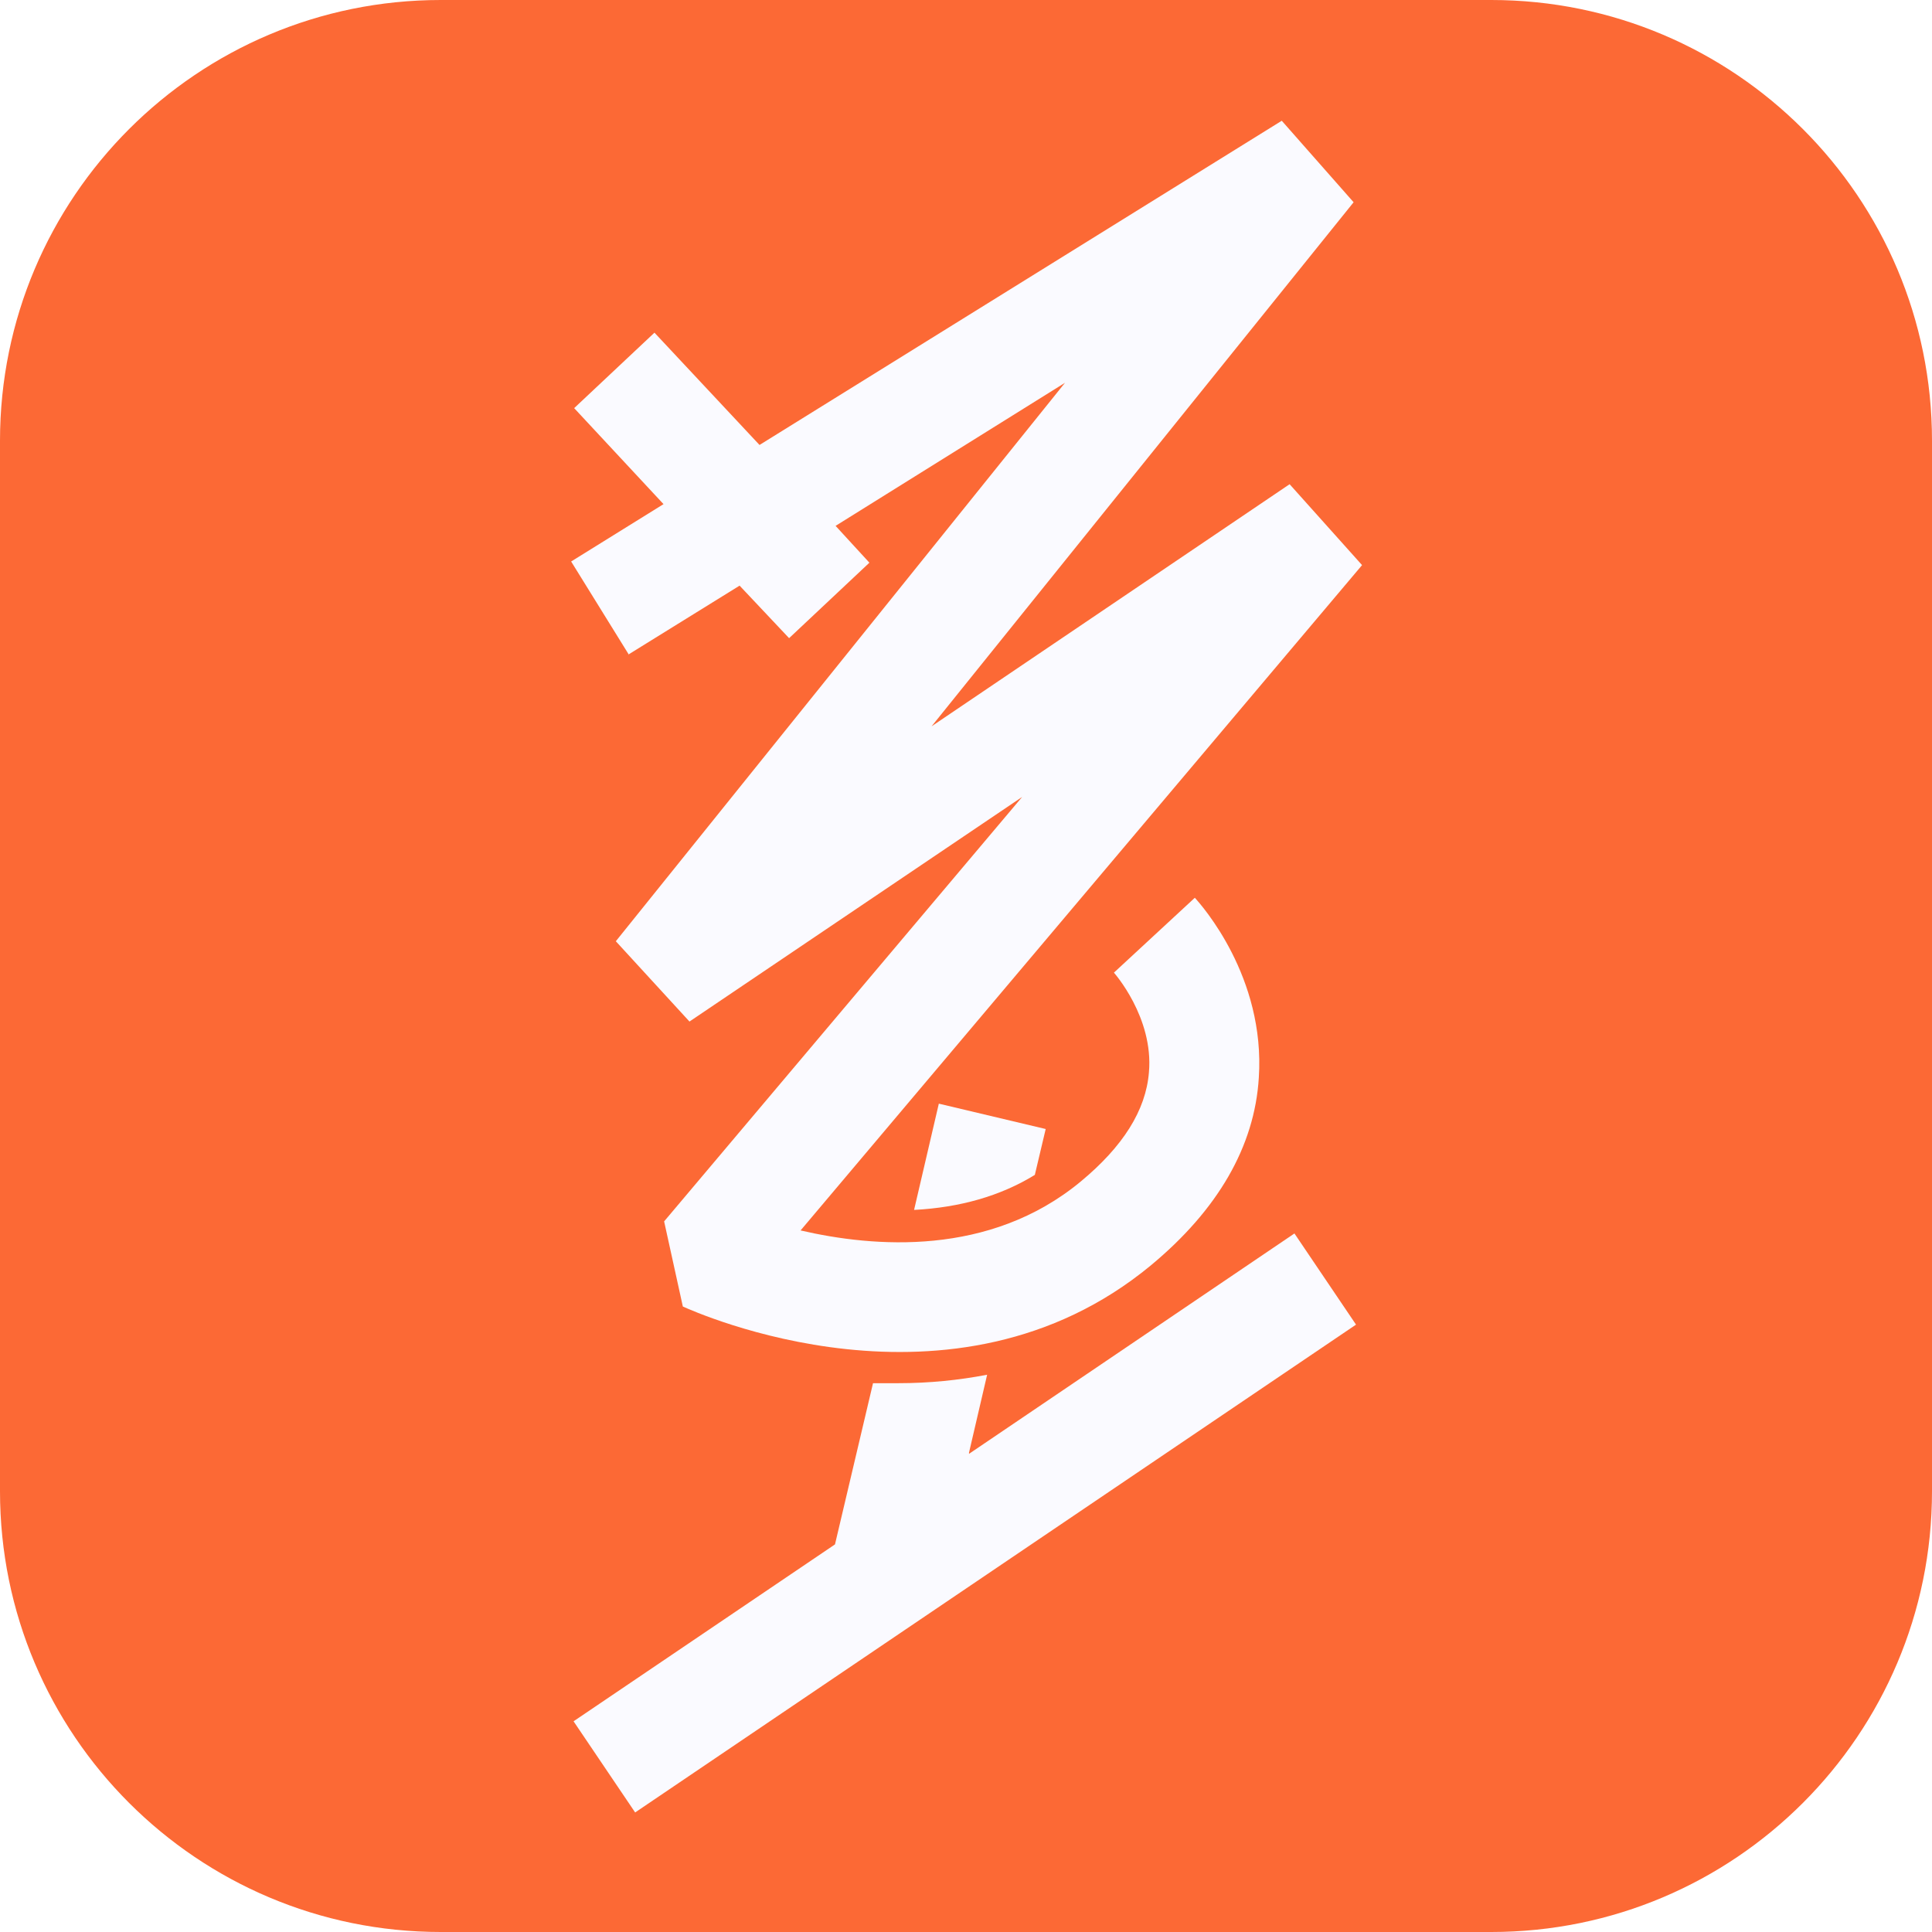
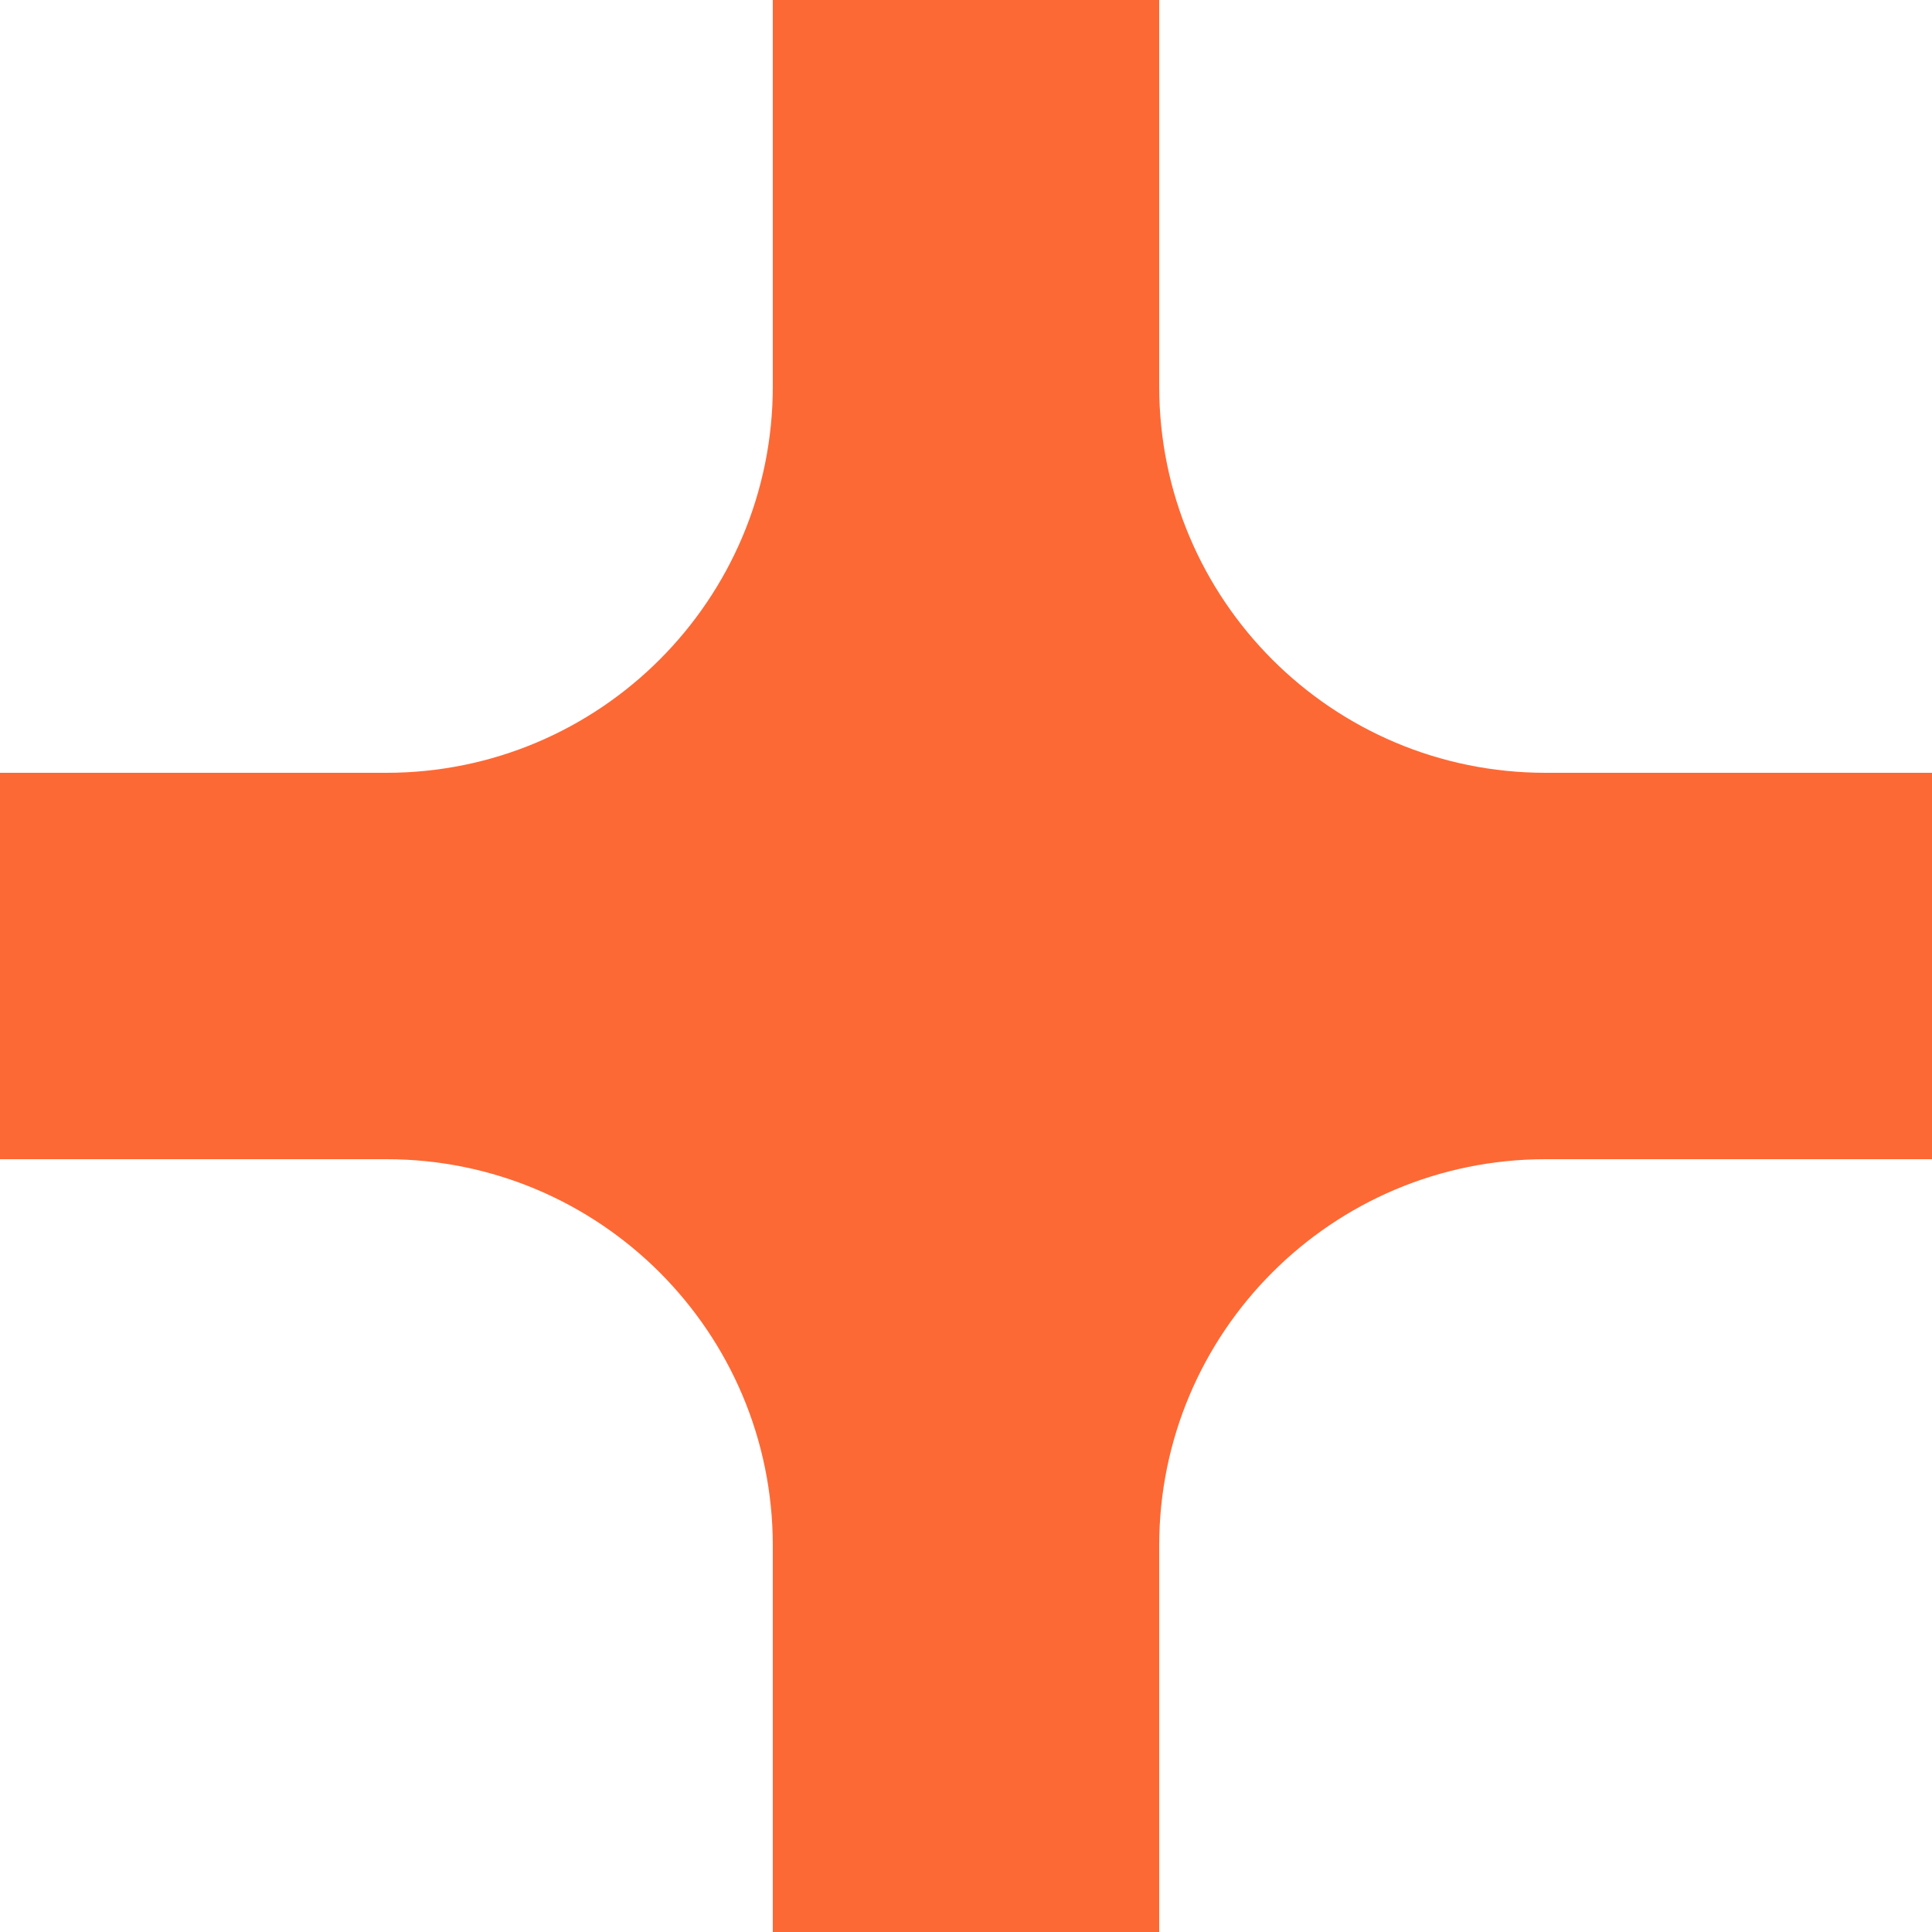
- <svg xmlns="http://www.w3.org/2000/svg" id="Layer_2" data-name="Layer 2" viewBox="0 0 32 32">
-   <defs>
-     <style>
-       .cls-1 {
-         fill: #fc6935;
-       }
- 
-       .cls-2 {
-         fill: #fafaff;
-       }
-     </style>
-   </defs>
-   <g id="Layer_1-2" data-name="Layer 1">
-     <rect class="cls-1" width="32" height="32" rx="7.3" ry="7.3" />
-     <g>
-       <path class="cls-2" d="M17.14,19.46l.18-.76-1.77-.42-.41,1.76c.76-.04,1.43-.23,2-.58h0Z" />
-       <path class="cls-2" d="M16.05,24.06l.3-1.29c-.47.09-.96.14-1.47.14s-.28,0-.42,0l-.63,2.67-4.33,2.93,1.02,1.51,11.94-8.08-1.02-1.51-5.39,3.65h0Z" />
-       <path class="cls-2" d="M10.41,10.84l1.84-1.14.82.87,1.33-1.25-.56-.61,3.8-2.37-7.44,9.25,1.22,1.33,5.51-3.72-5.93,7.03.31,1.41c.18.08,4.47,2.03,7.75-.68,1.11-.92,1.72-1.97,1.79-3.11.11-1.67-.95-2.86-1.06-2.98l-1.34,1.24s.66.74.58,1.65c-.05.63-.43,1.23-1.13,1.81-1.51,1.25-3.43,1.09-4.64.81l9.3-11.02-1.2-1.34-5.93,4.01,6.99-8.68-1.19-1.35-8.65,5.37-1.74-1.86-1.33,1.25,1.48,1.59-1.53.95.96,1.55h0Z" />
-     </g>
-   </g>
+ <svg xmlns="http://www.w3.org/2000/svg" viewBox="0 0 100 100">
+   <path fill="#FC6935" d="M40,0 L60,0 L60,20 A20,20 0 0 0 80,40 L100,40 L100,60 L80,60 A20,20 0 0 0 60,80 L60,100 L40,100 L40,80 A20,20 0 0 0 20,60 L0,60 L0,40 L20,40 A20,20 0 0 0 40,20 Z" />
</svg>
